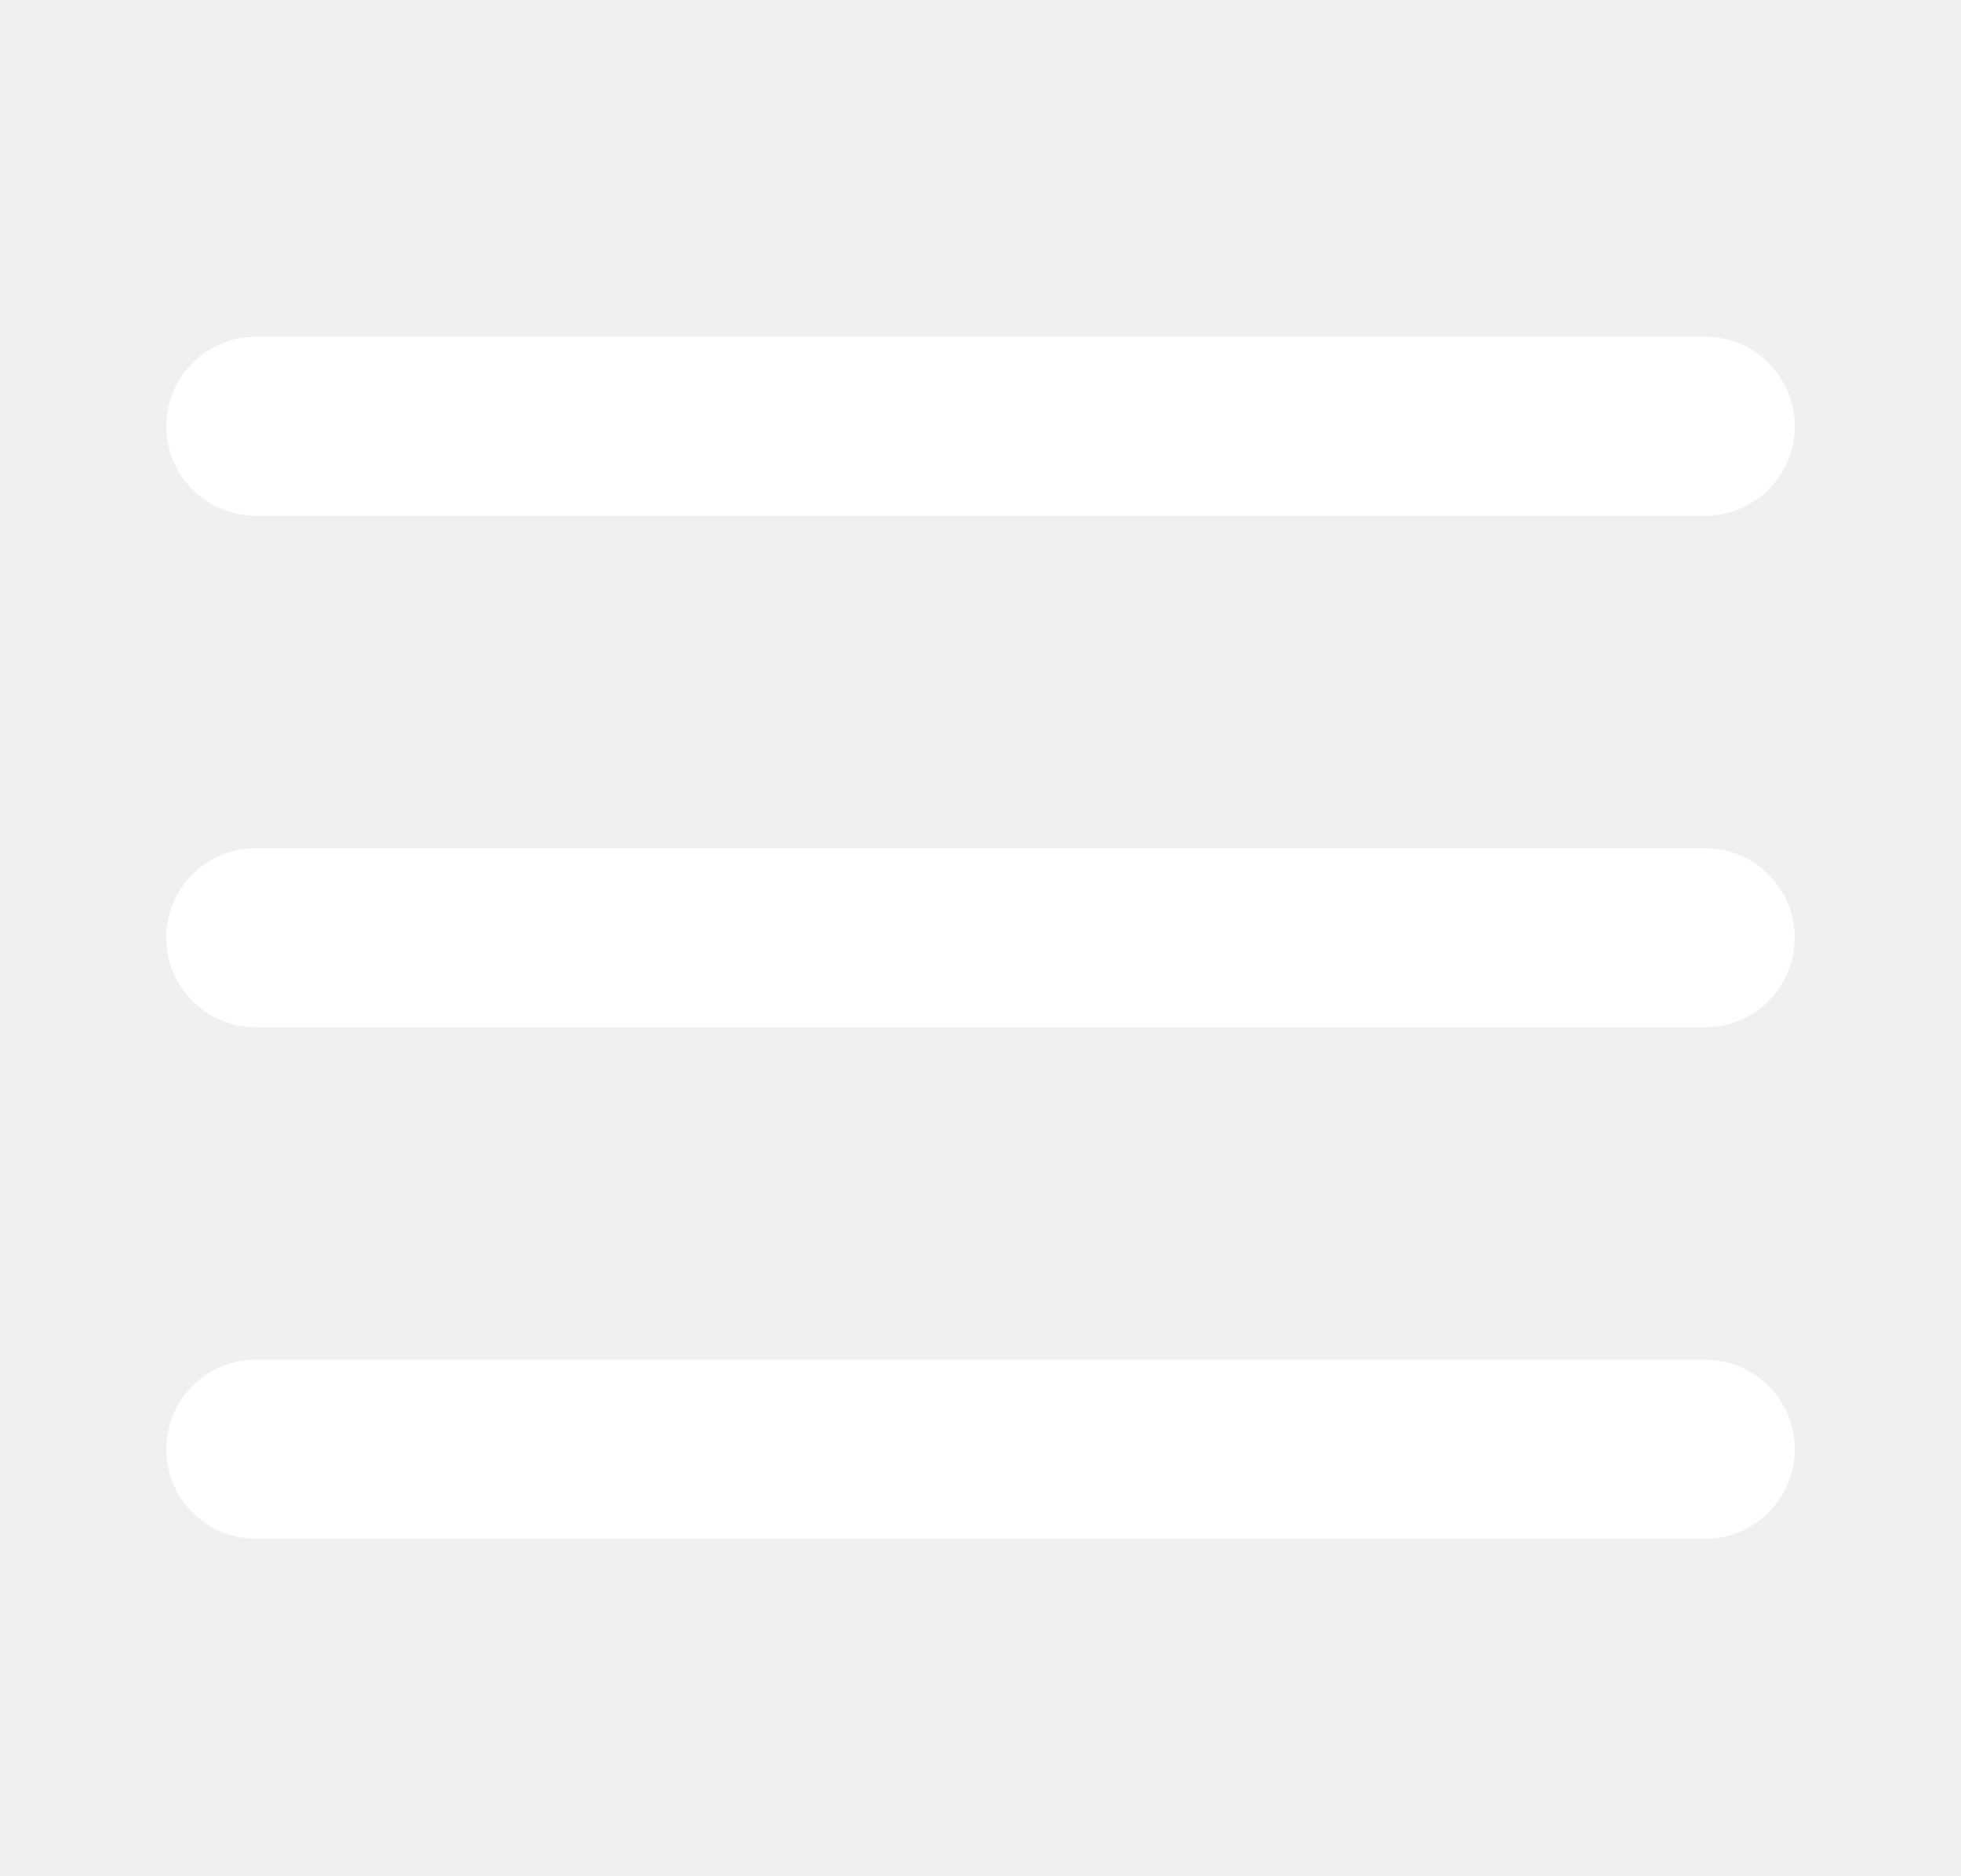
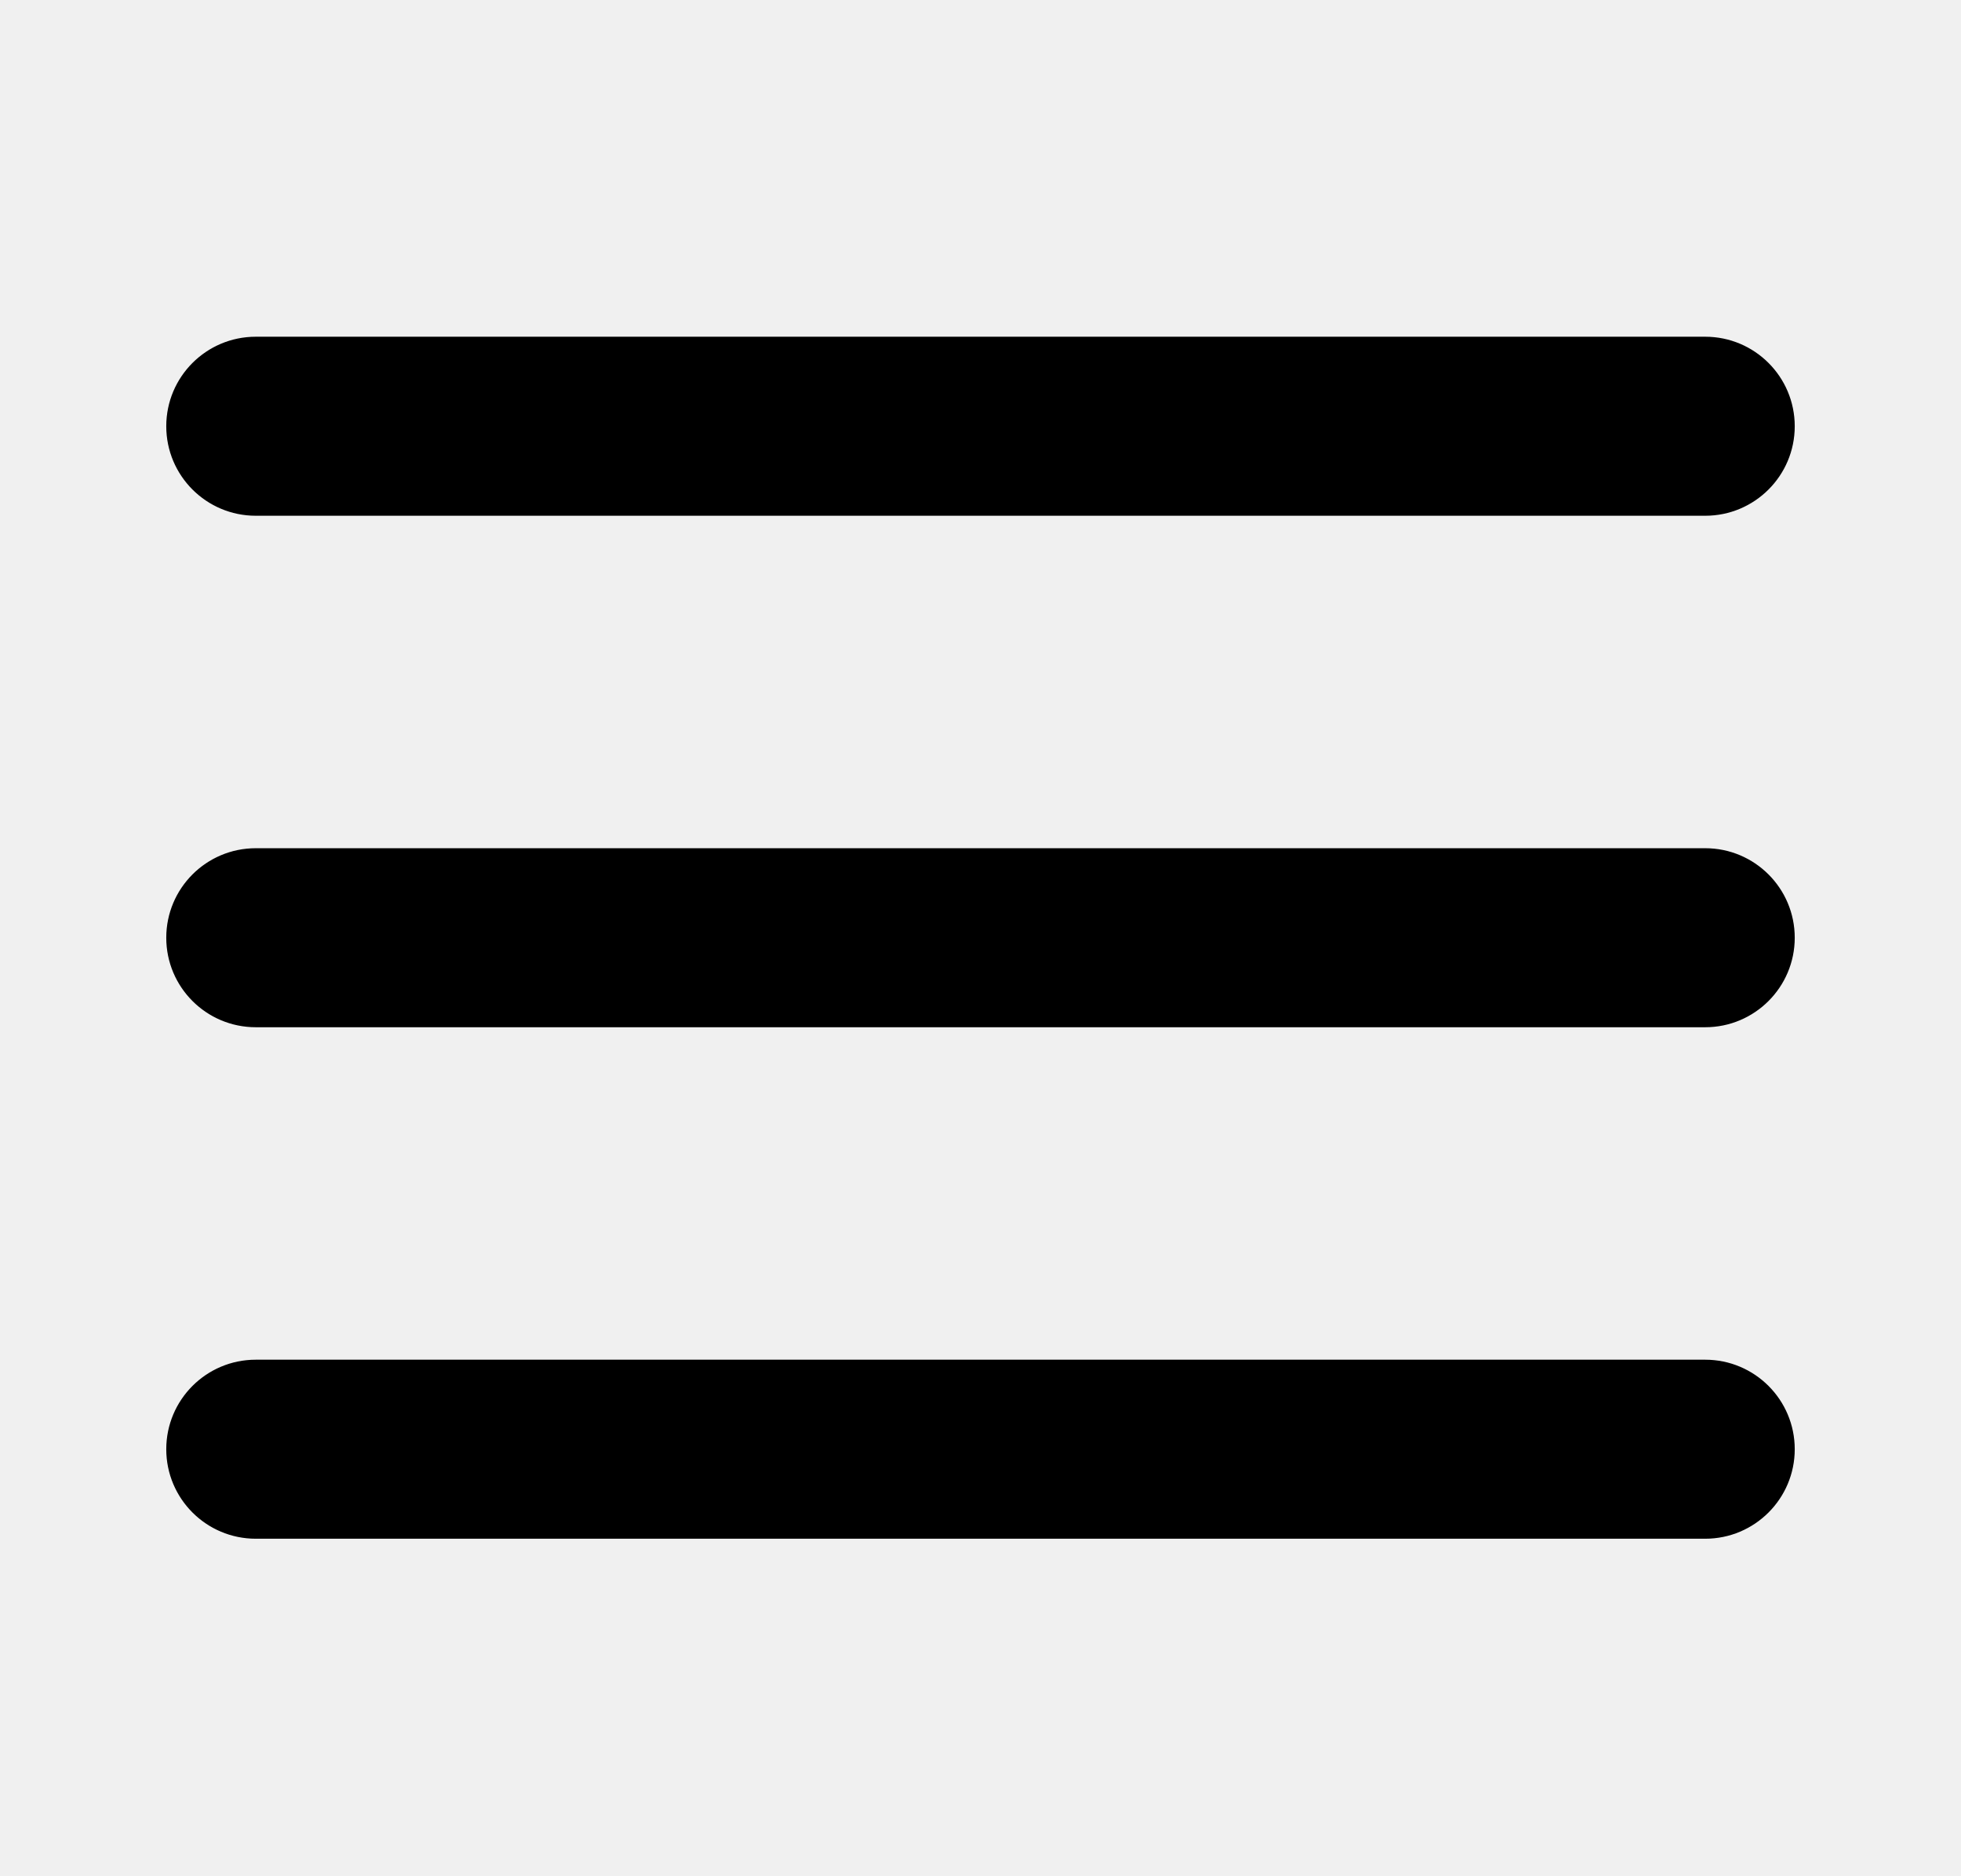
<svg xmlns="http://www.w3.org/2000/svg" version="1.1" baseProfile="full" viewBox="0 0 230 220">
-   <rect x="20" y="40" rx="10" ry="10" width="190" height="20" fill="white" stroke="white" />
-   <rect x="20" y="100" rx="10" ry="10" width="190" height="20" fill="white" stroke="white" />
-   <rect x="20" y="160" rx="10" ry="10" width="190" height="20" fill="white" stroke="white" />
+   <rect x="20" y="40" rx="10" ry="10" width="190" height="20" fill="currentColor" stroke="currentColor" />
+   <rect x="20" y="100" rx="10" ry="10" width="190" height="20" fill="currentColor" stroke="currentColor" />
+   <rect x="20" y="160" rx="10" ry="10" width="190" height="20" fill="currentColor" stroke="currentColor" />
</svg>
